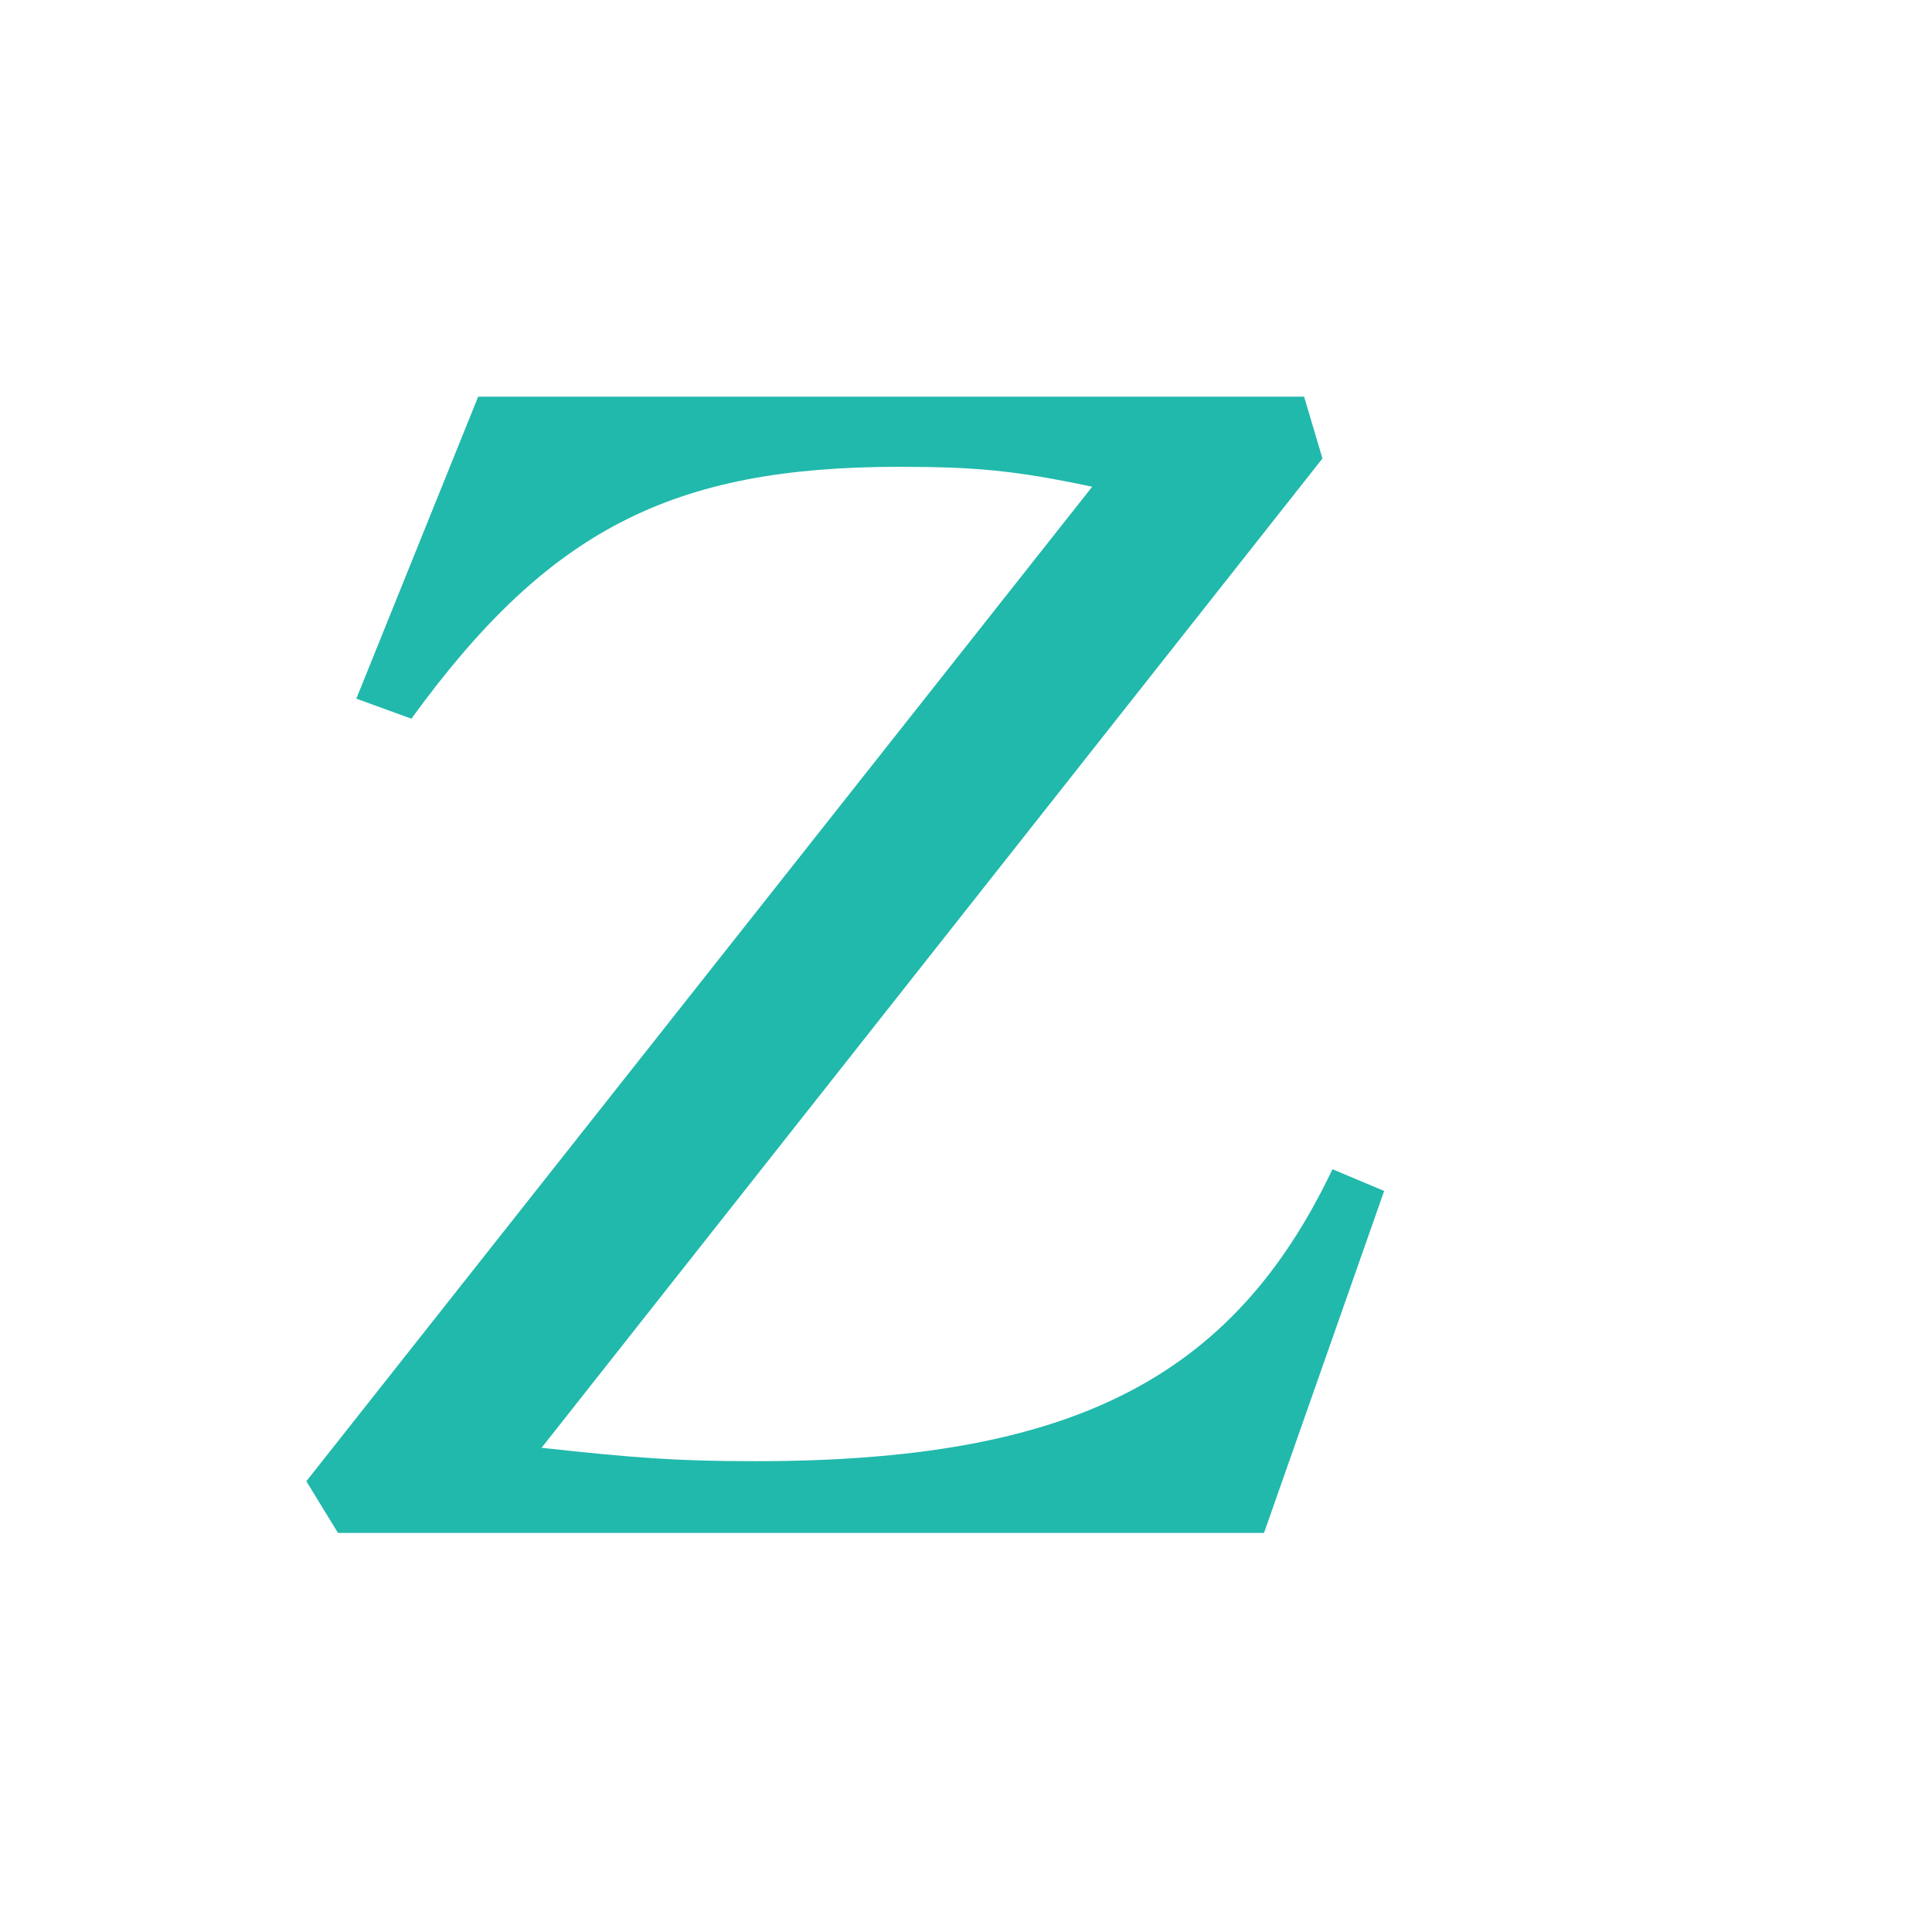
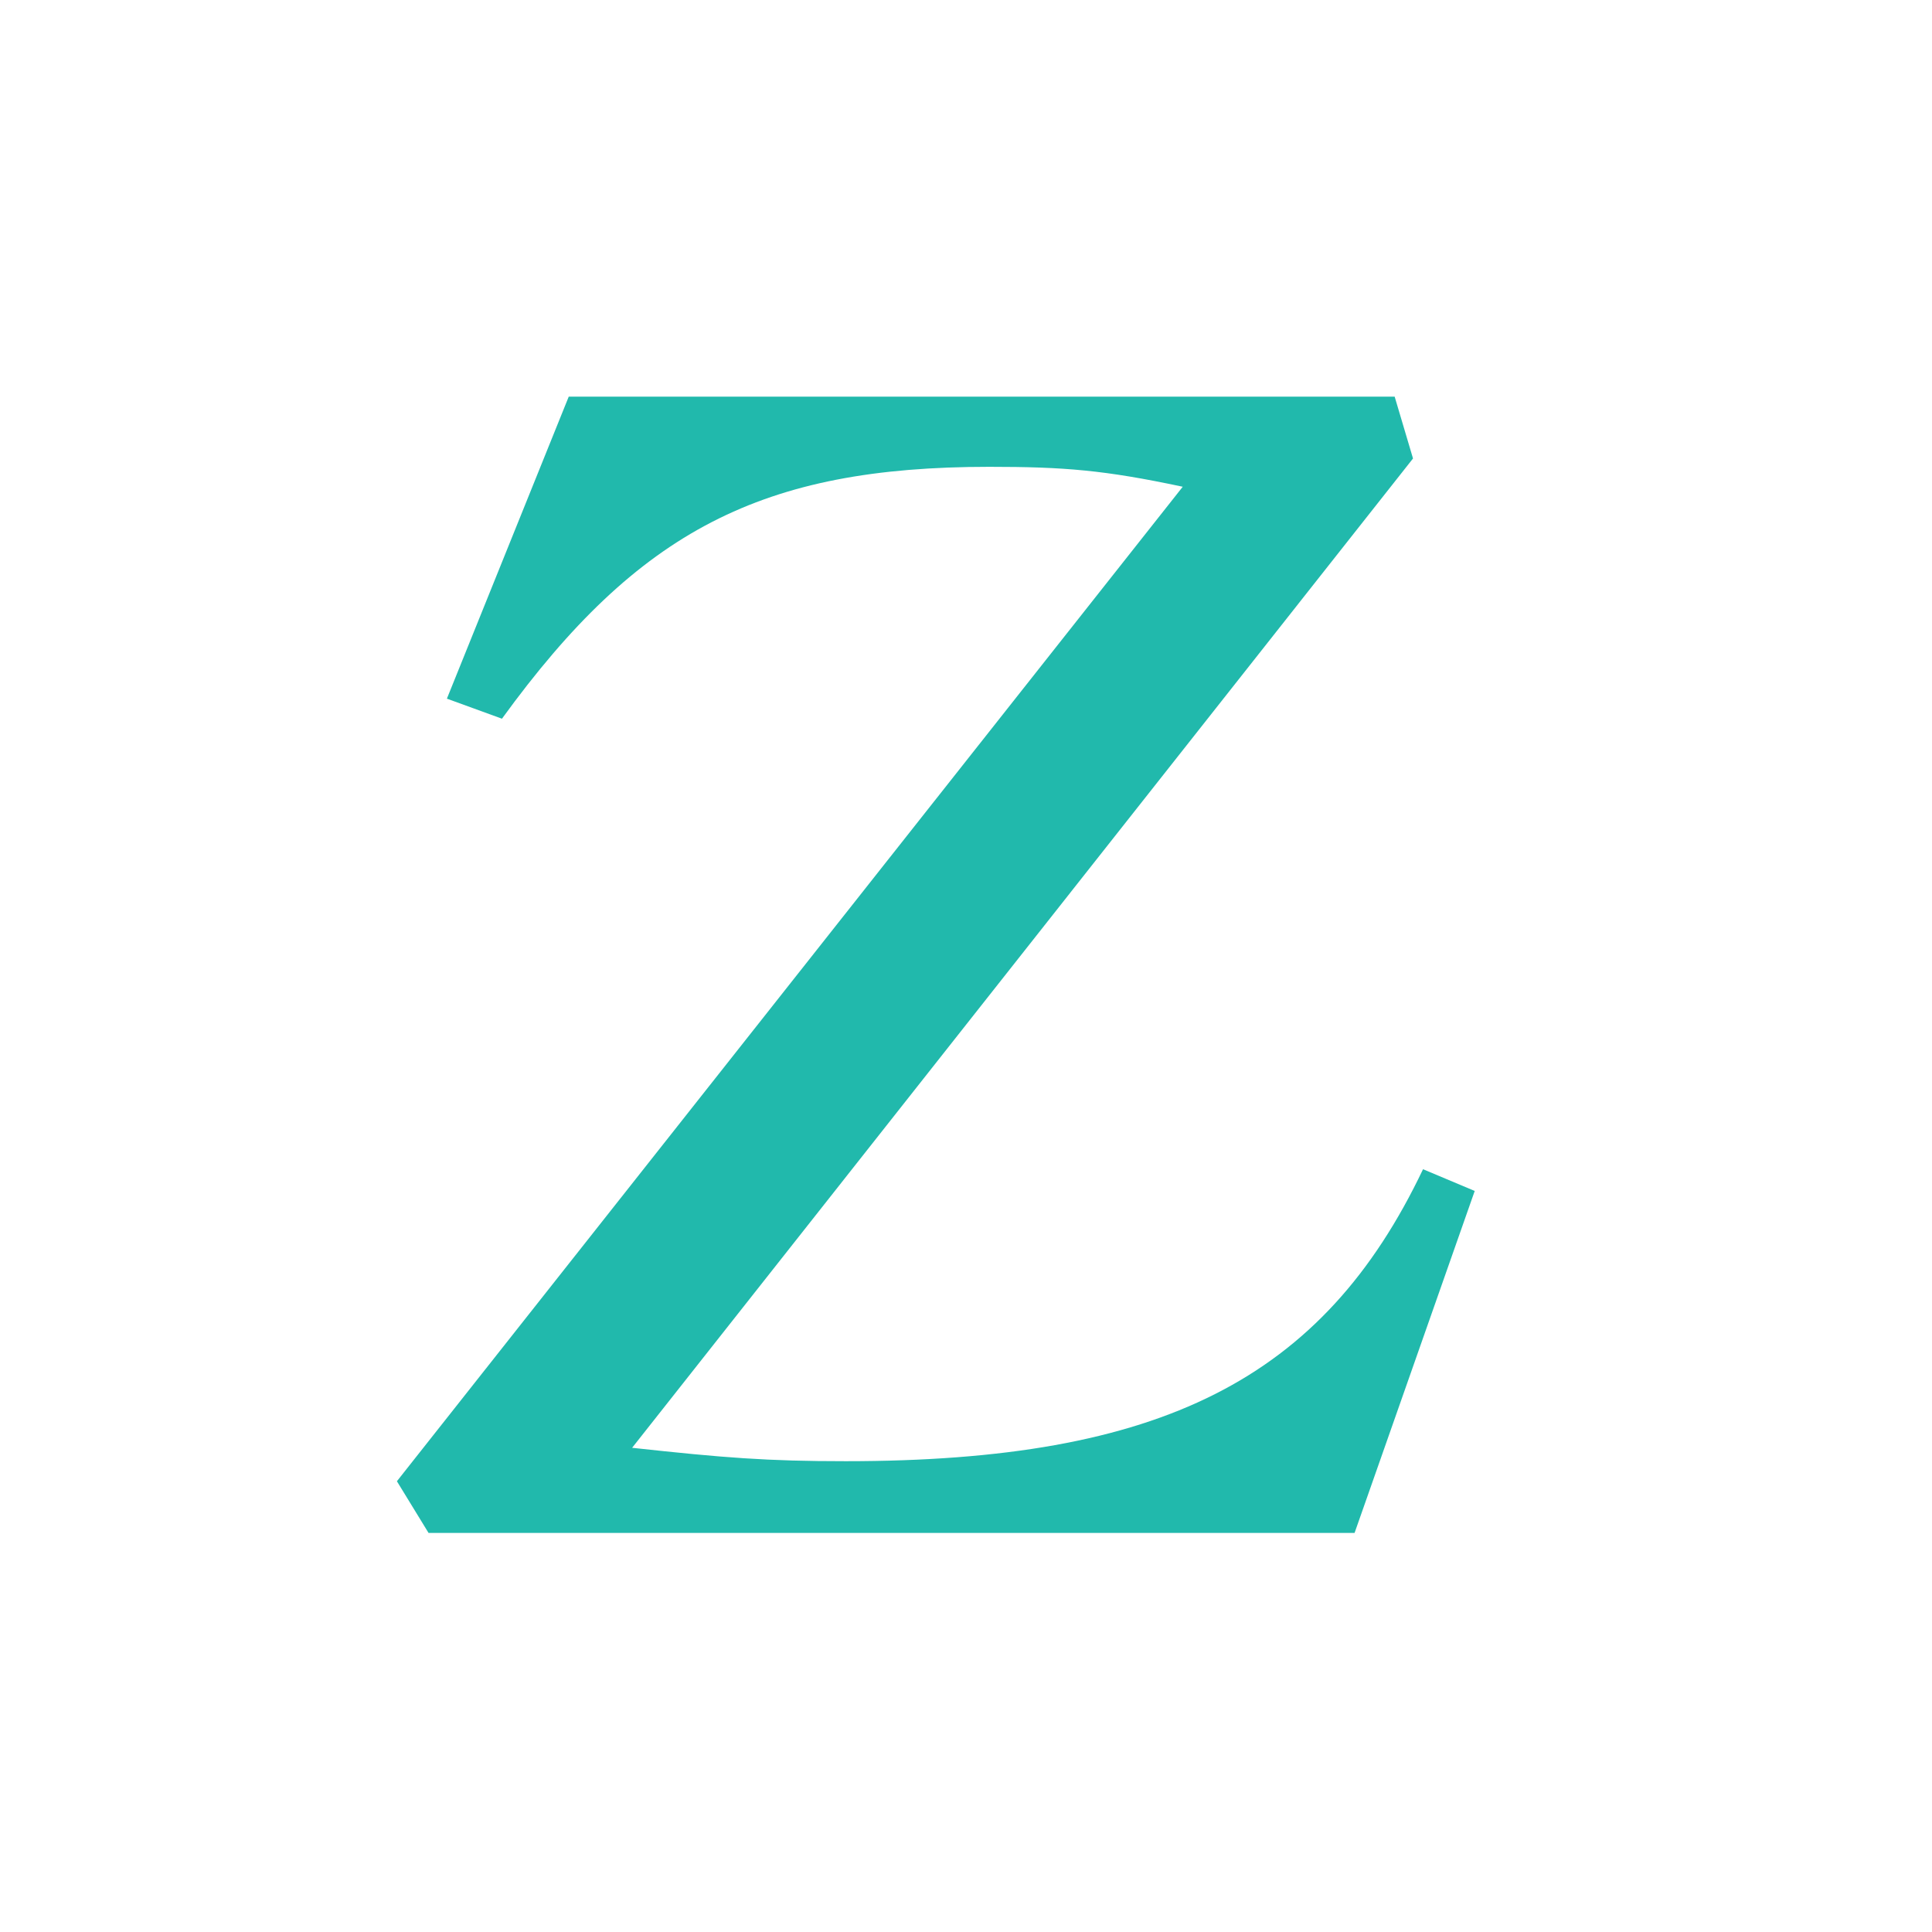
- <svg xmlns="http://www.w3.org/2000/svg" width="16" height="16" viewBox="0 0 16 16" fill="none" version="1.1">
+ <svg xmlns="http://www.w3.org/2000/svg" width="16" height="16" viewBox="-0.5 0 15.5 16" fill="none" version="1.1">
  <path d="M 11.463 9.863 11.035 9.683 C 10.206 11.424 8.865 12.101 6.254 12.101 5.604 12.101 5.245 12.073 4.485 11.99 L 10.952 3.797 10.8 3.285 H 3.96 L 2.951 5.786 3.407 5.952 C 4.54 4.391 5.563 3.866 7.442 3.866 8.064 3.866 8.396 3.893 9.045 4.031 L 2.537 12.267 2.799 12.695 H 10.468 Z" style="fill:#21b9ac;fill-opacity:1" />
</svg>
